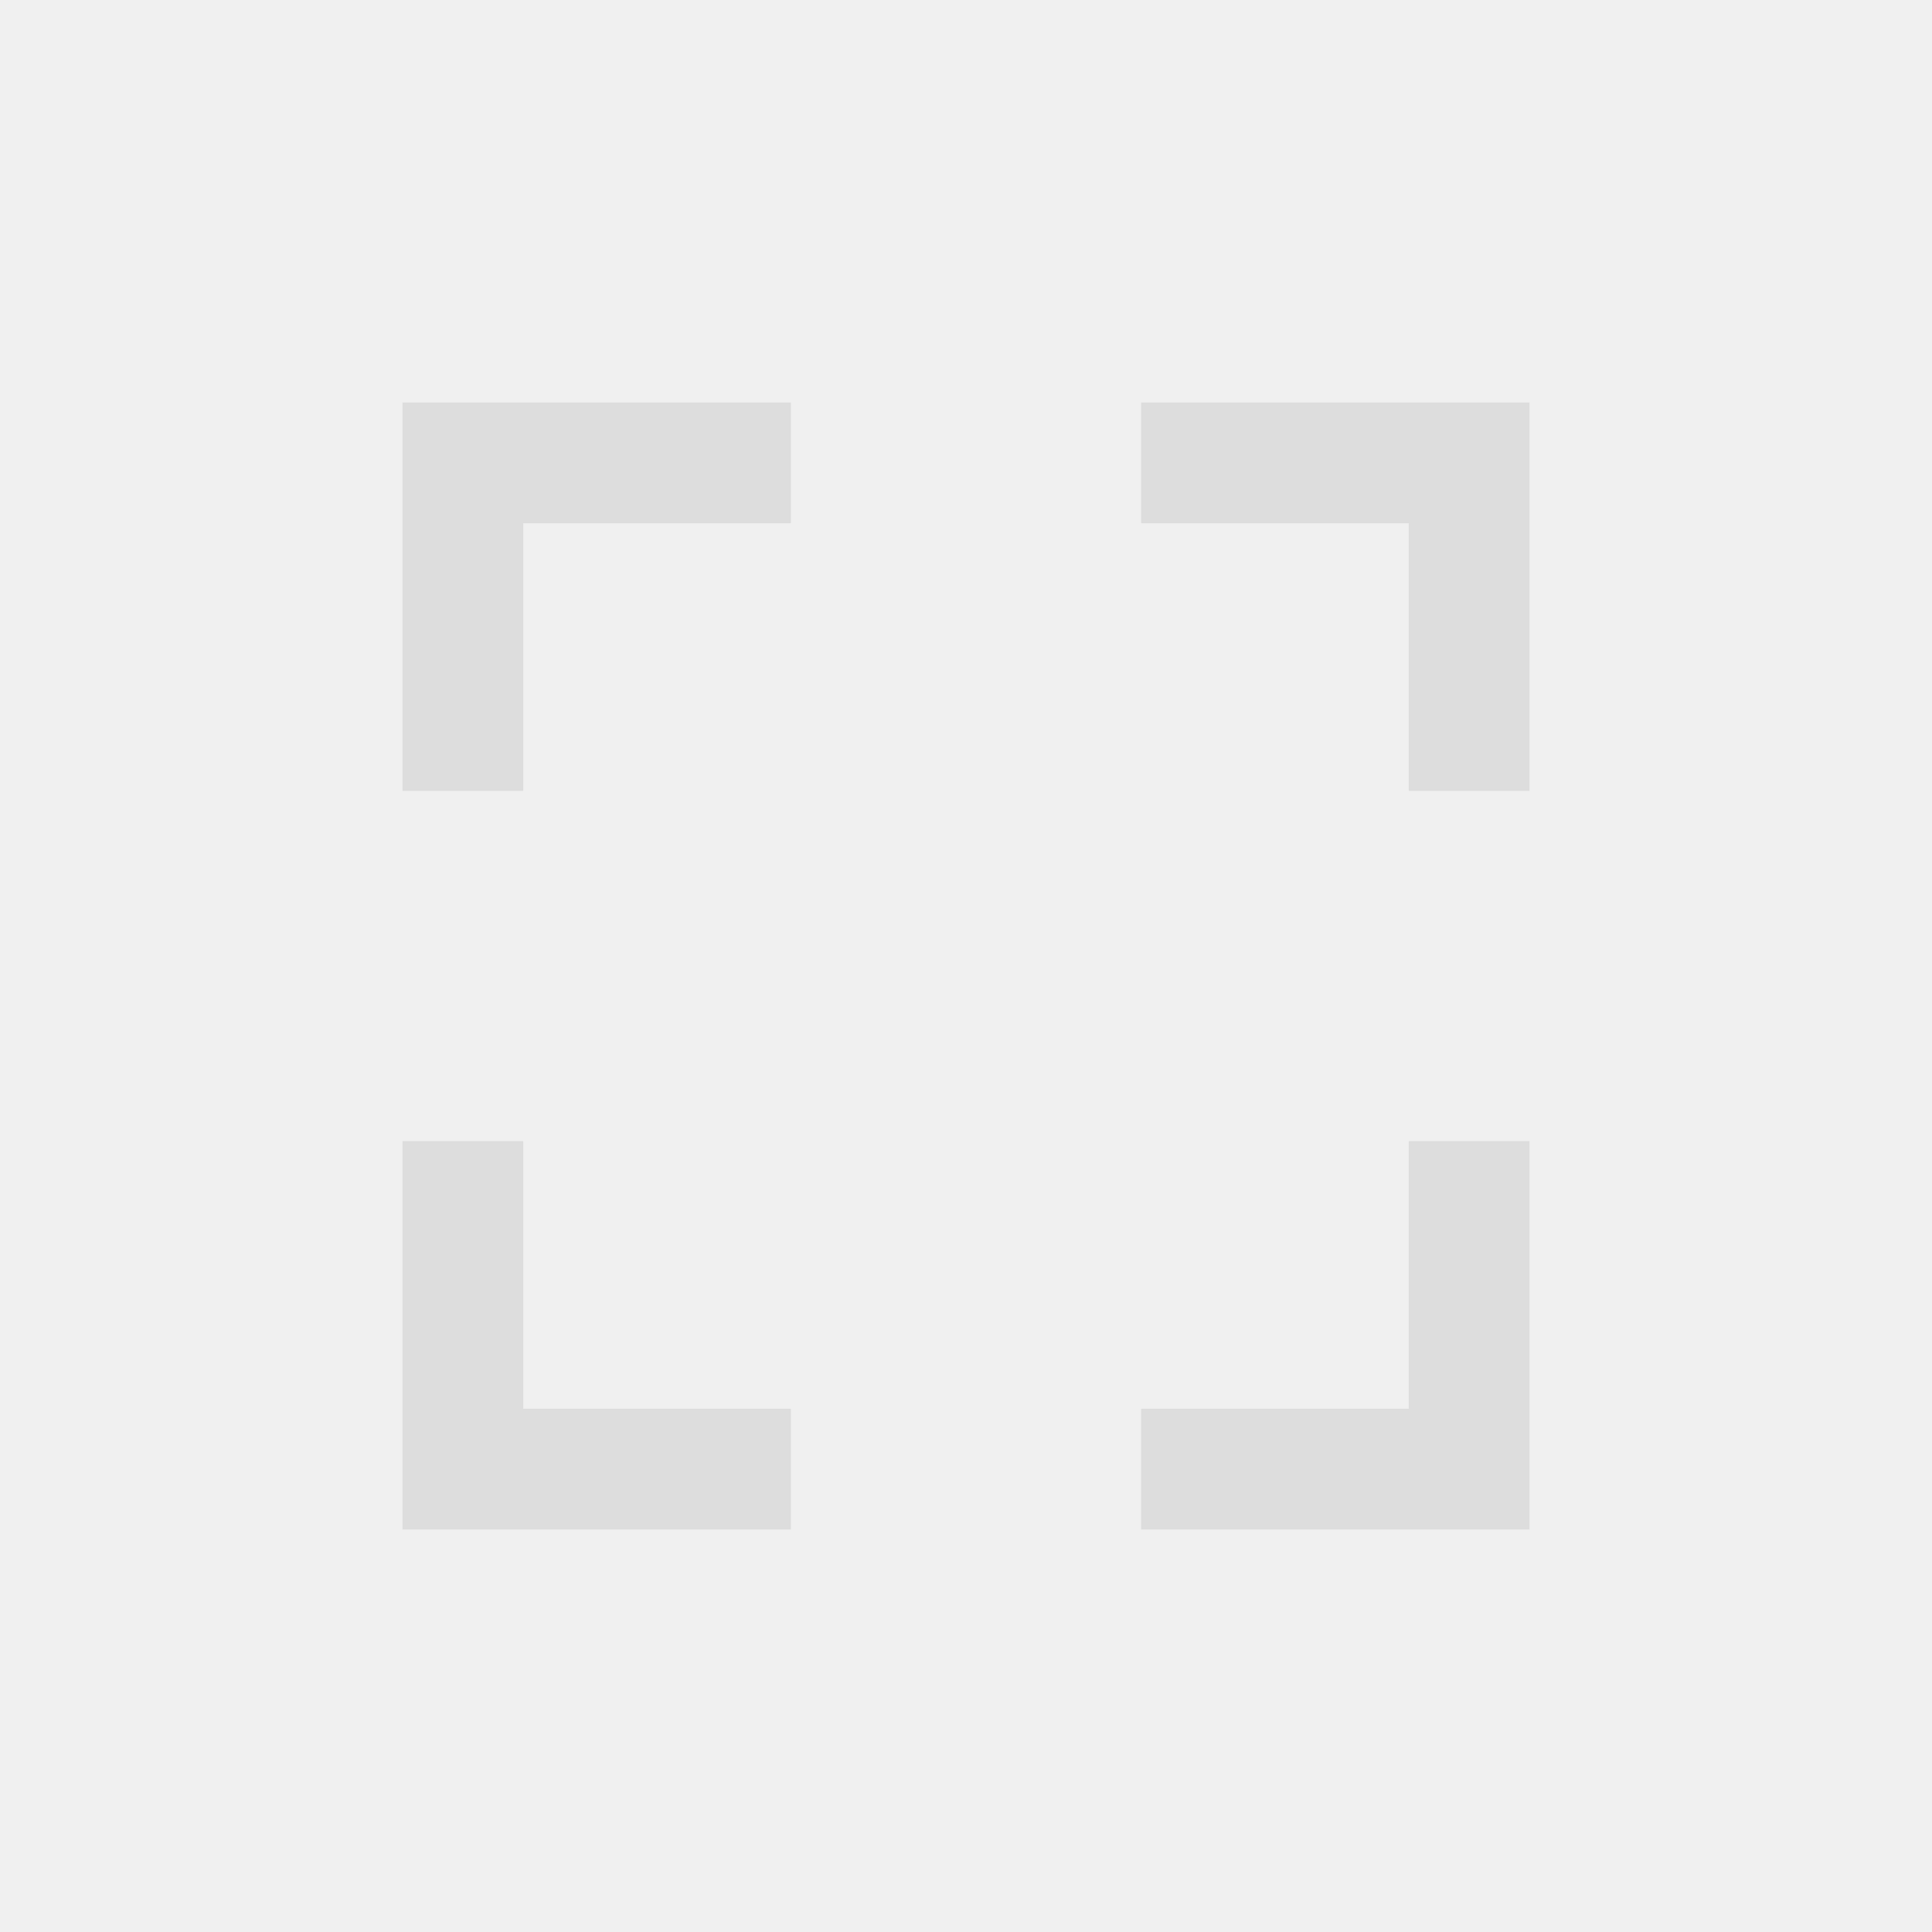
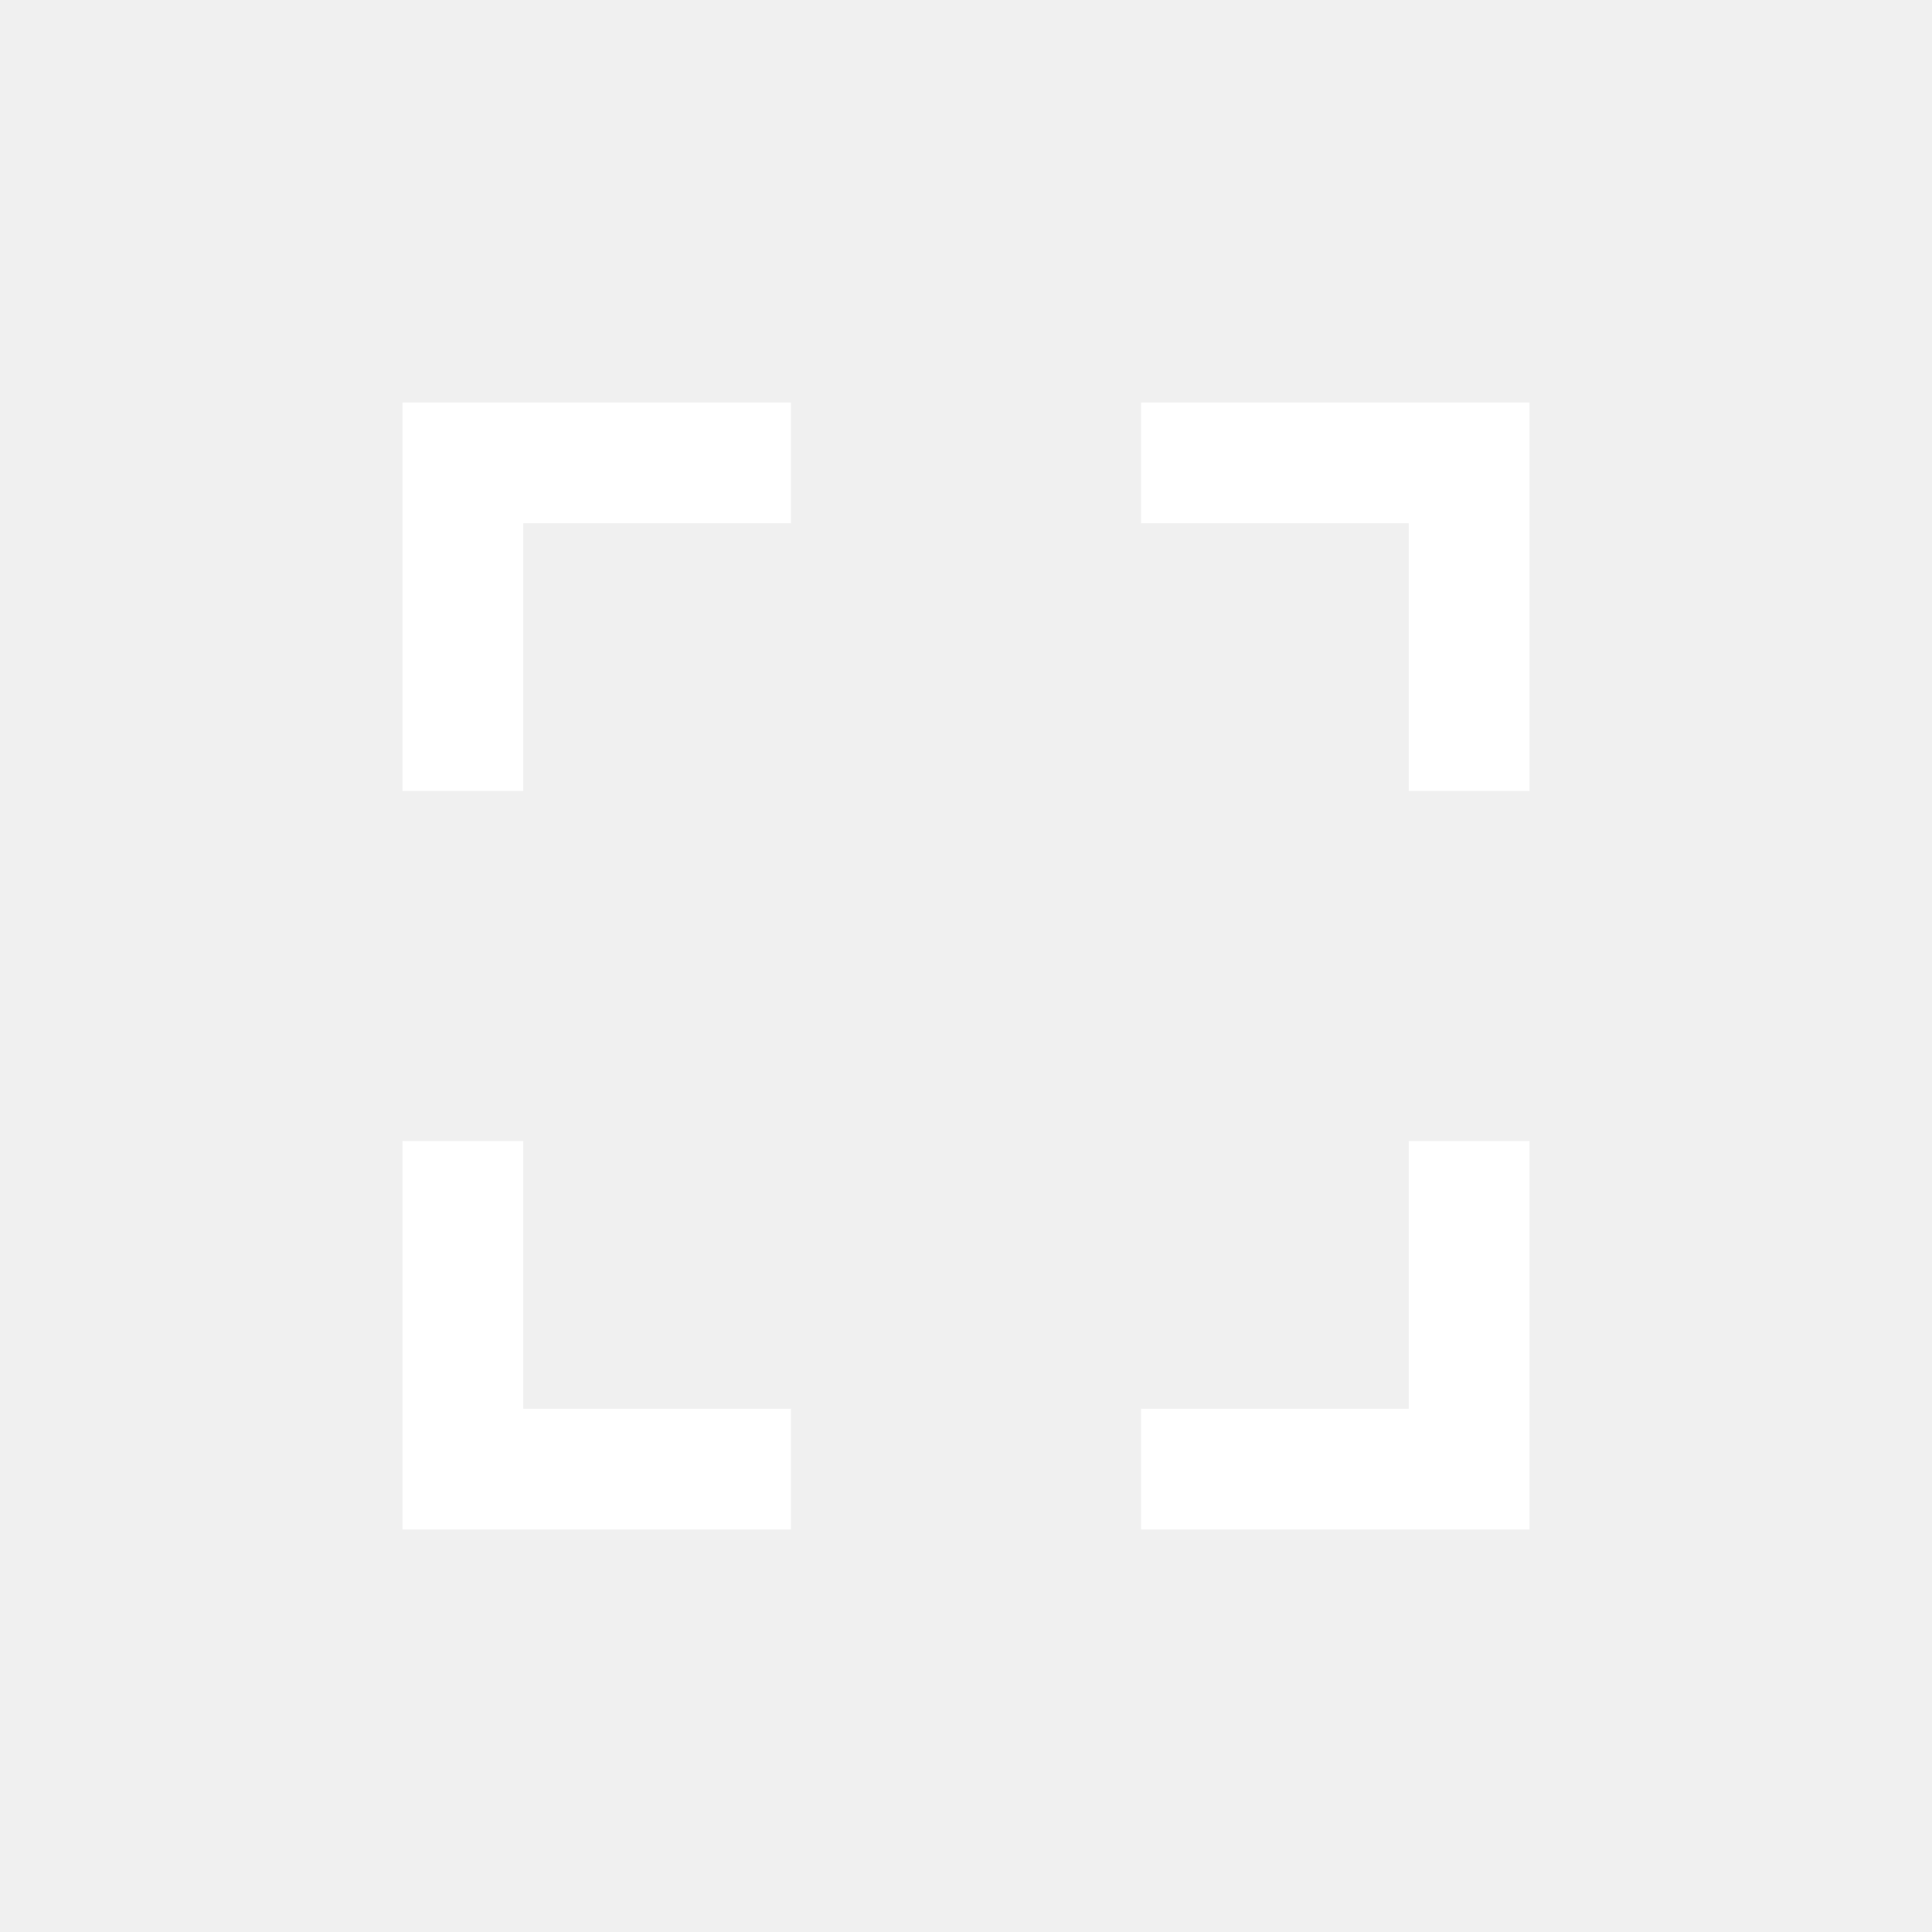
- <svg xmlns="http://www.w3.org/2000/svg" height="48" width="48" fill="#ddd">
+ <svg xmlns="http://www.w3.org/2000/svg" height="48" width="48" fill="#fff">
  <path d="M10 38V28.35H13V35H19.65V38ZM10 19.65V10H19.65V13H13V19.65ZM28.35 38V35H35V28.35H38V38ZM35 19.65V13H28.35V10H38V19.65Z" />
</svg>
